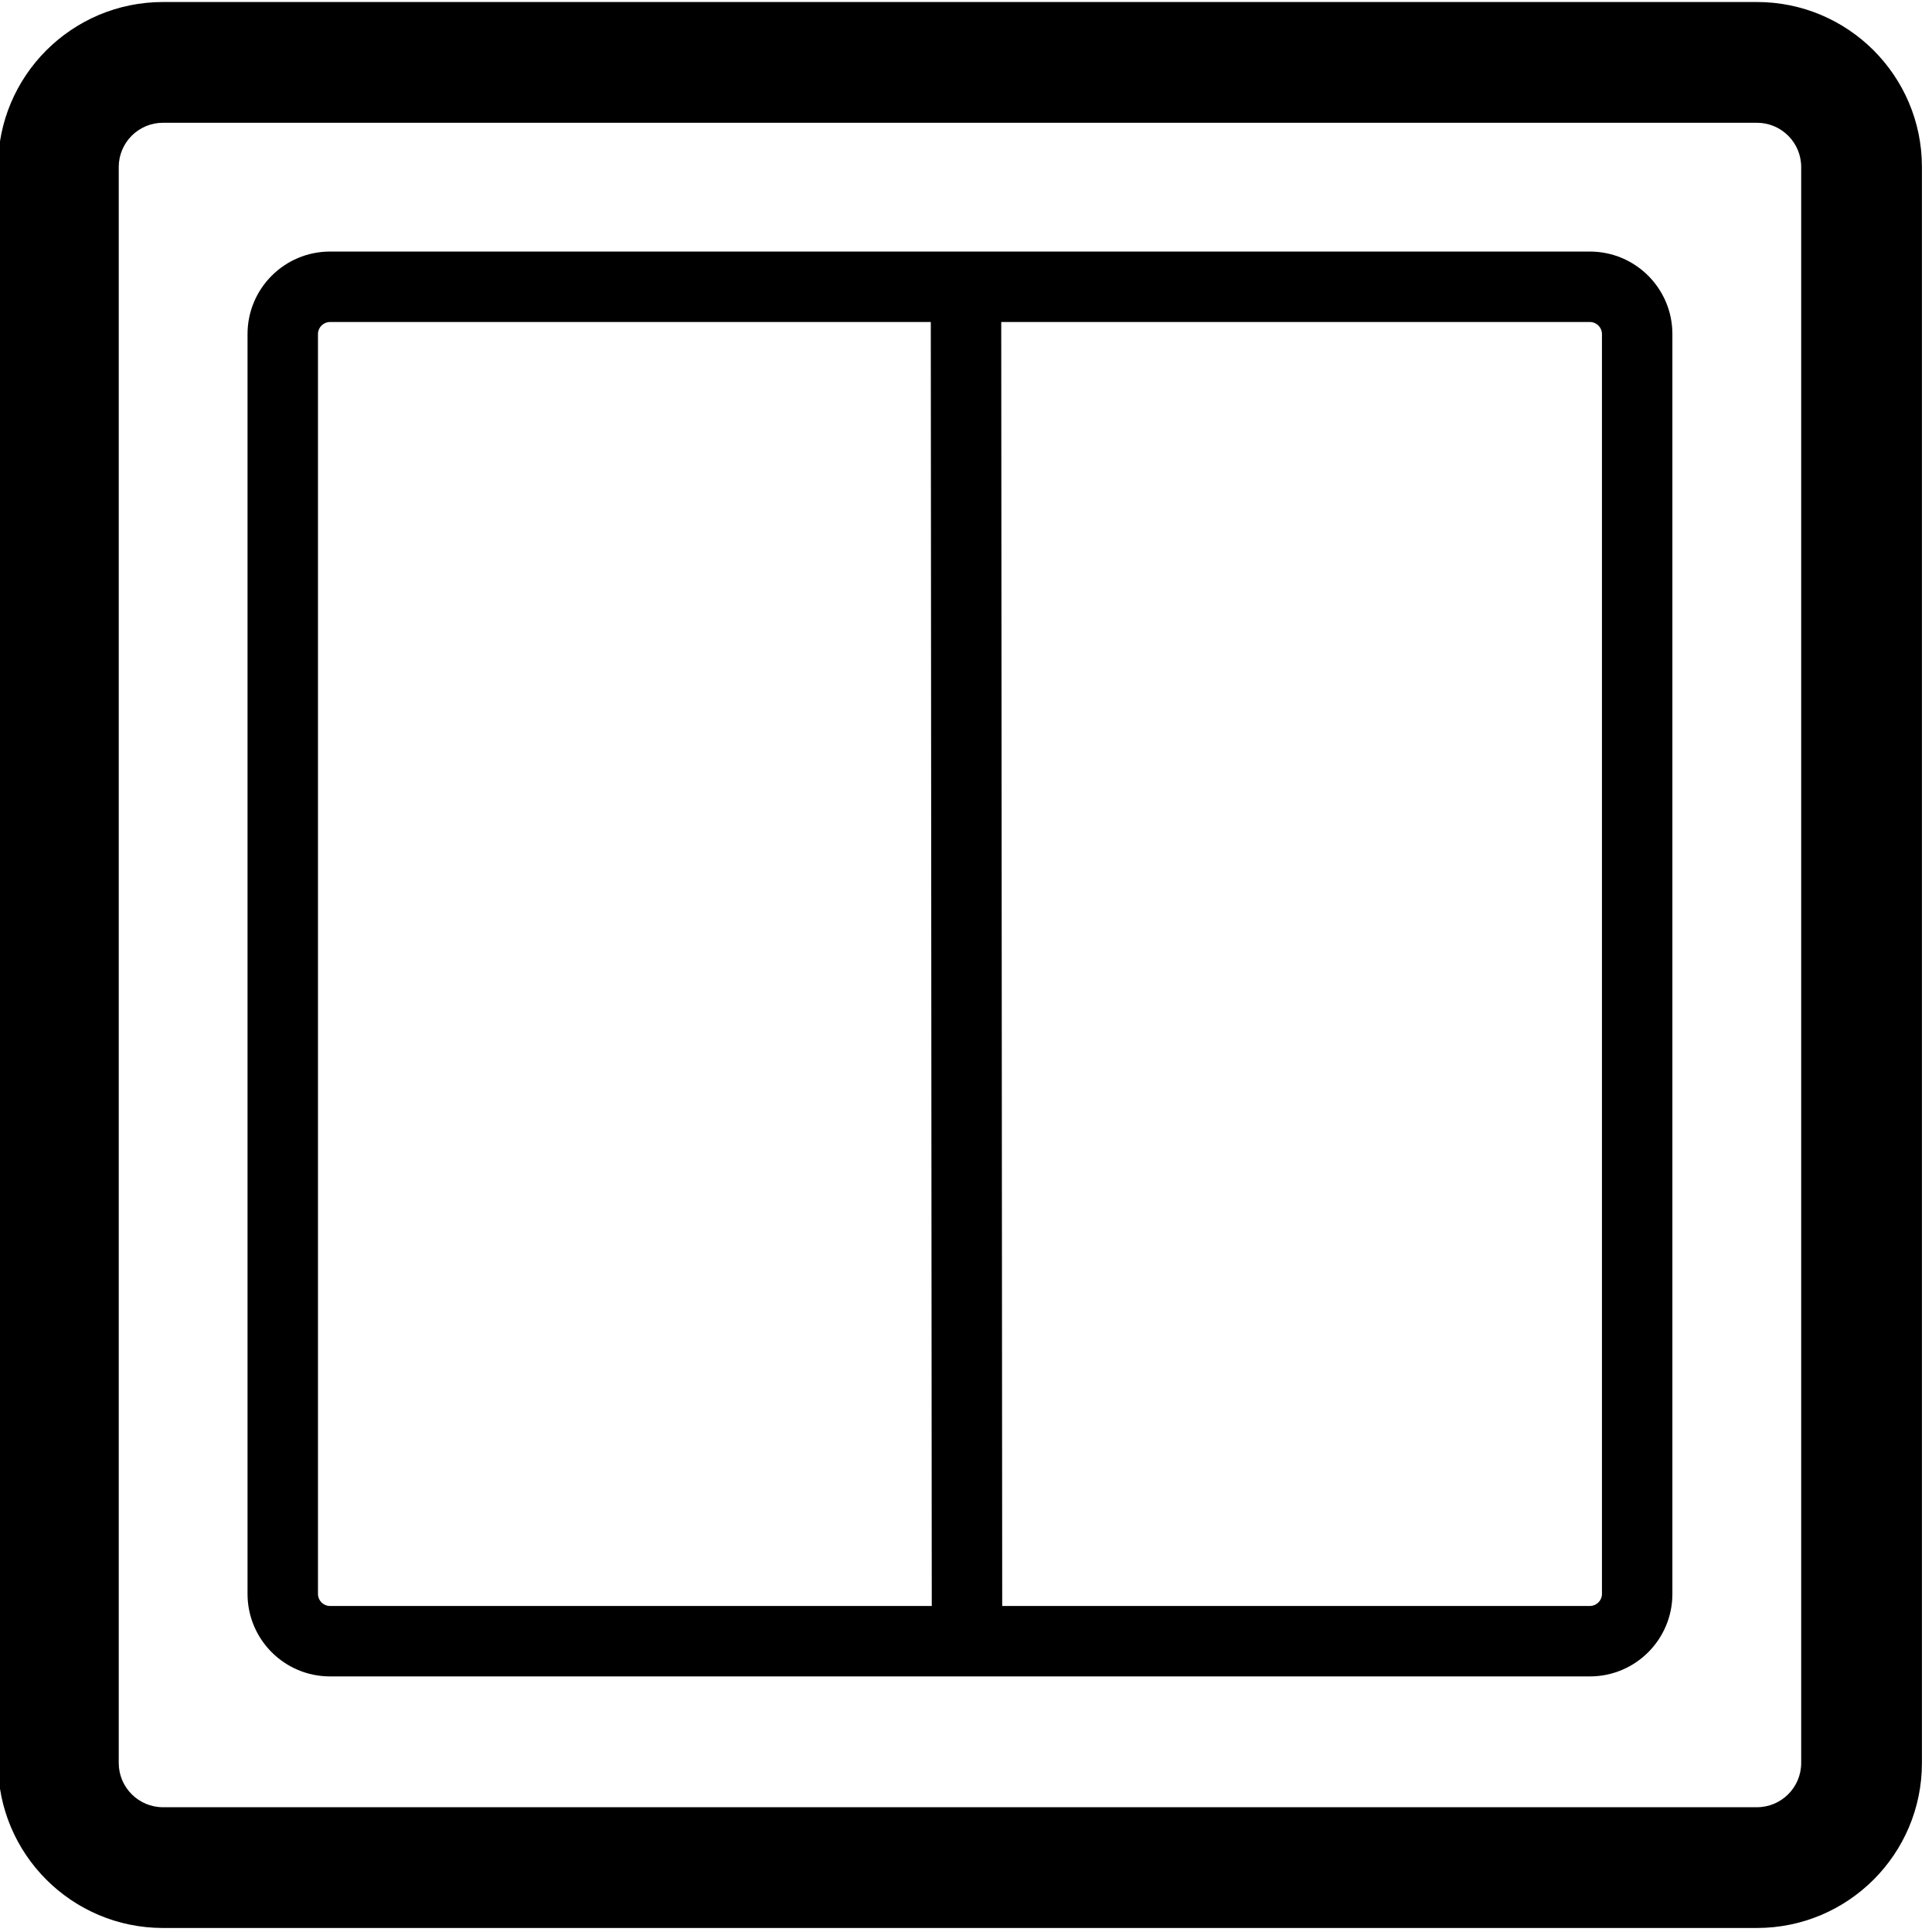
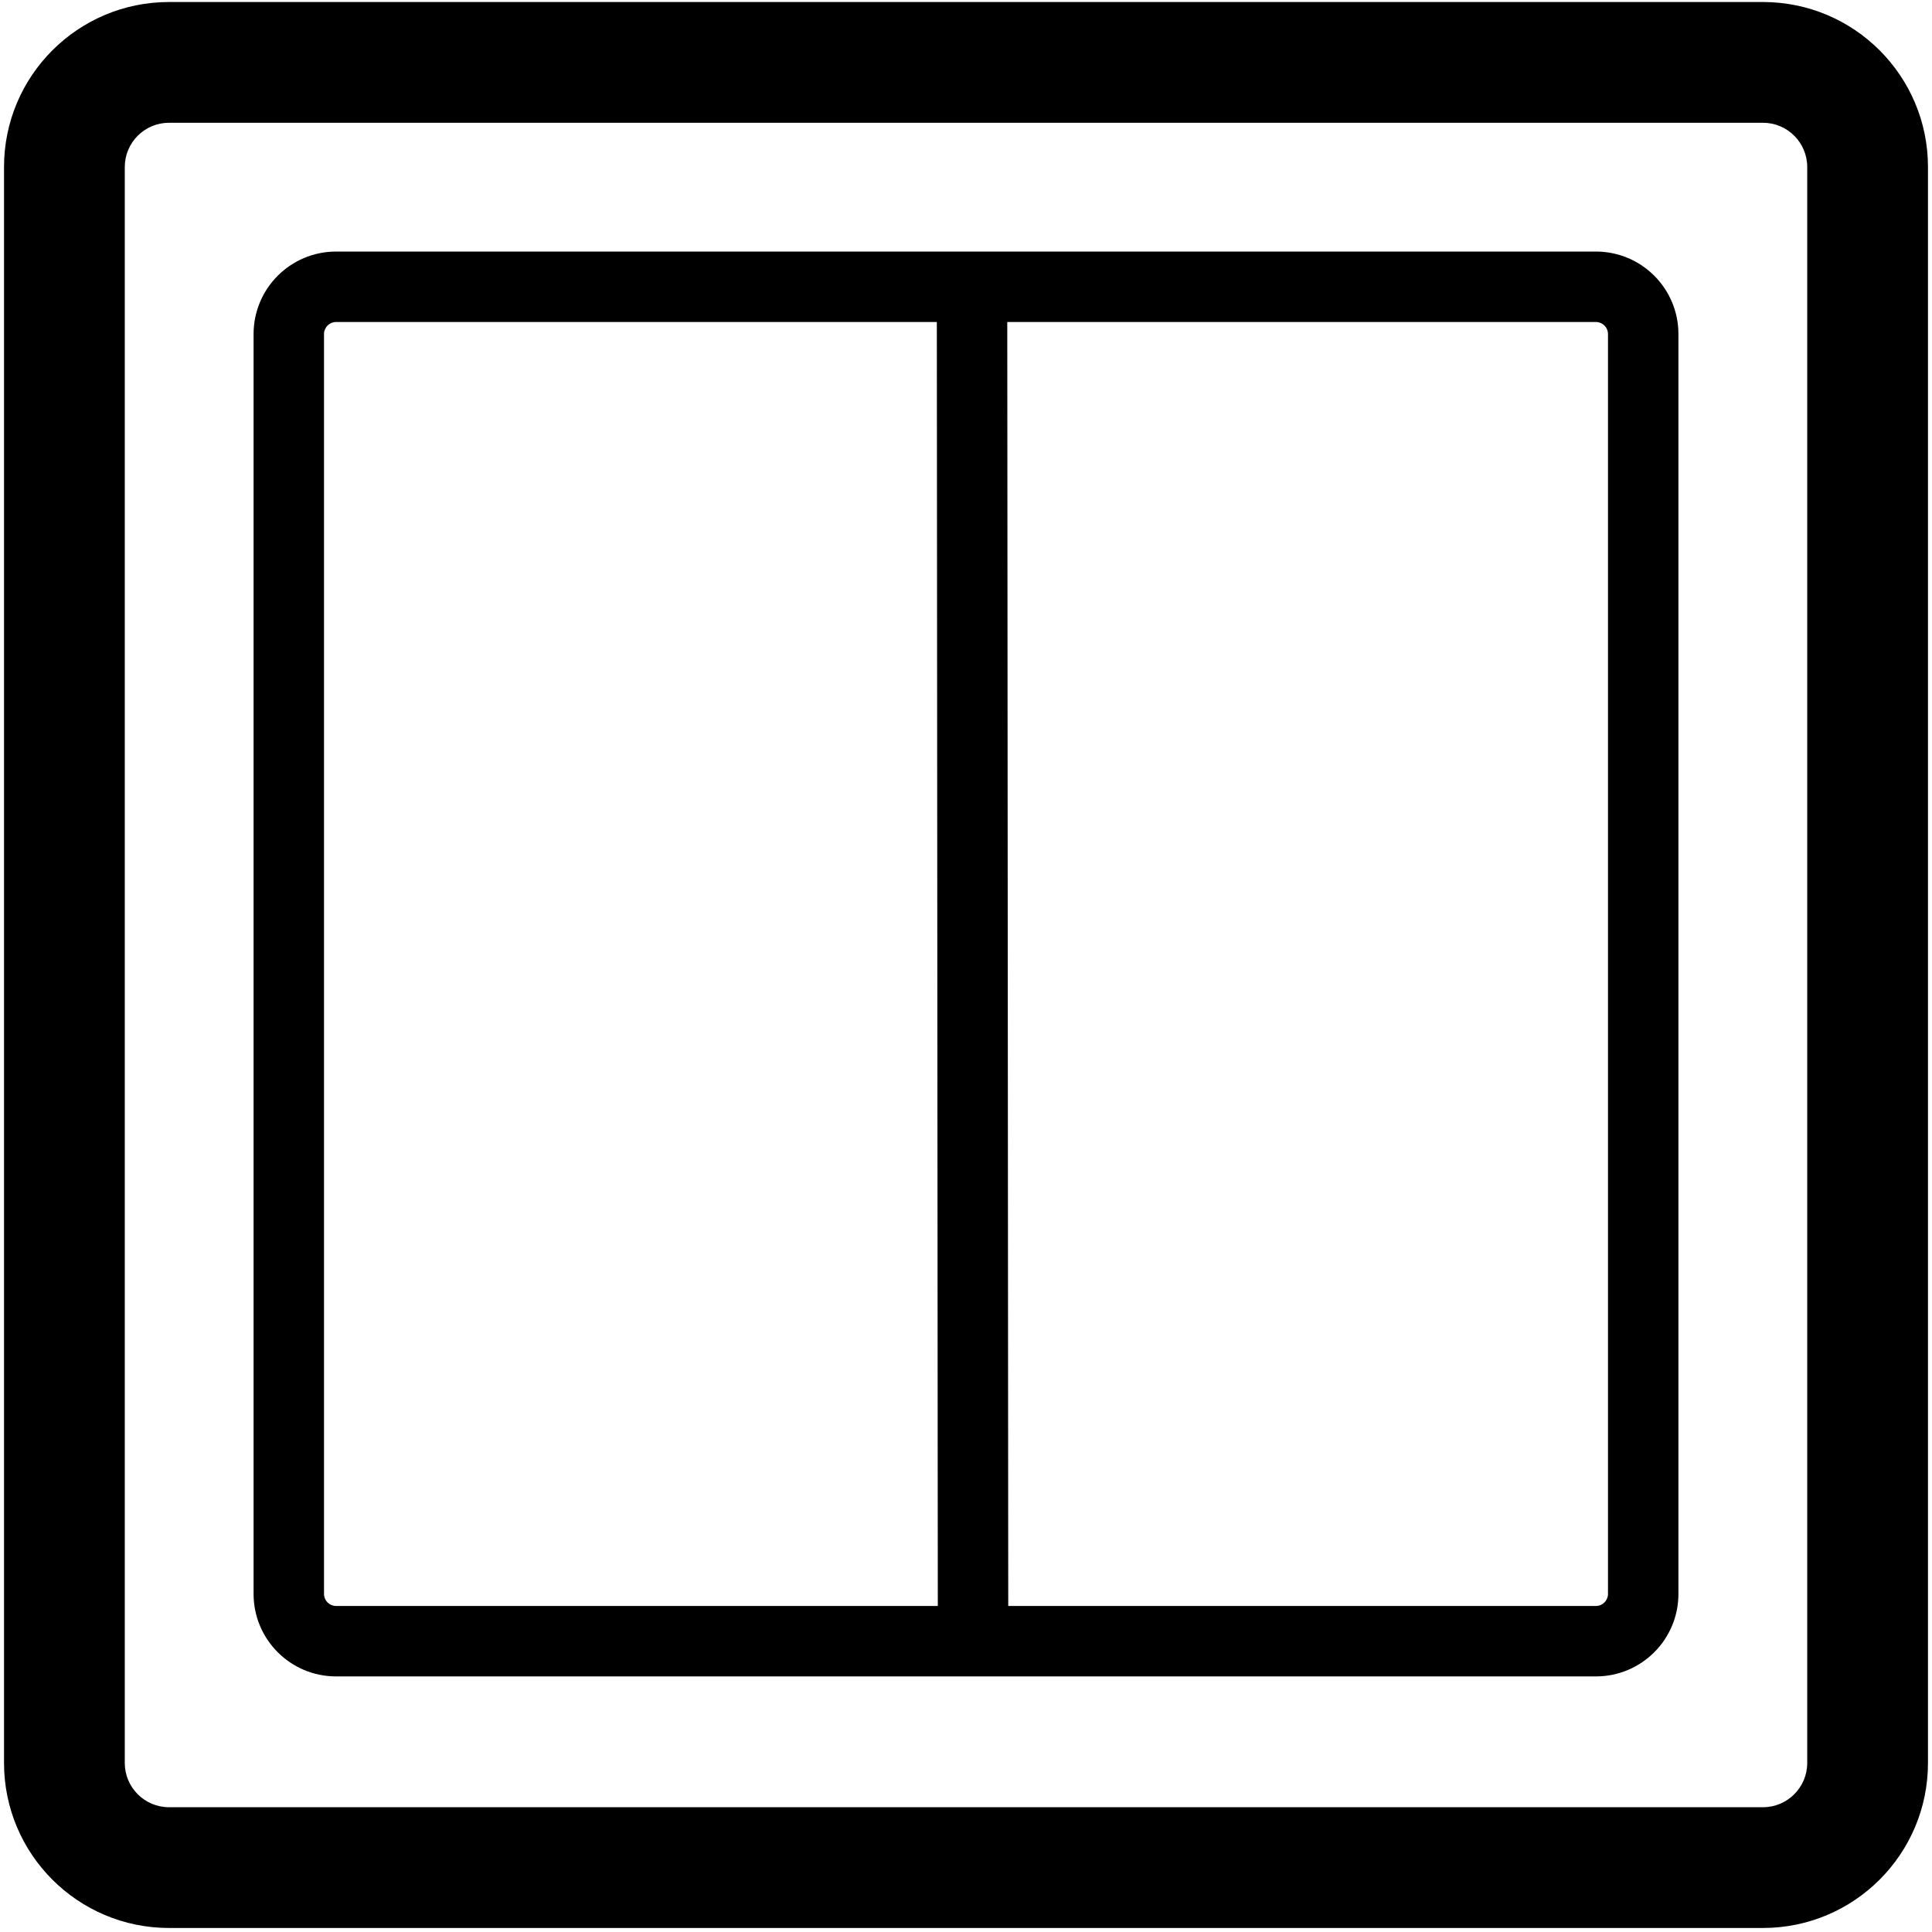
<svg xmlns="http://www.w3.org/2000/svg" width="960px" height="960px" viewBox="0 0 960 960" version="1.1">
  <g id="com.technisat.smarthome/drivers/dual-button/assets/icon" stroke="none" stroke-width="1" fill="none" fill-rule="evenodd">
-     <path d="M873,1 C918.287,1 955,37.713 955,83 L955,83 L955,876 C955,921.287 918.287,958 873,958 L873,958 L81,958 C35.713,958 -1,921.287 -1,876 L-1,876 L-1,83 C-1,37.713 35.713,1 81,1 L81,1 Z M873,61 L81,61 C68.85,61 59,70.85 59,83 L59,83 L59,876 C59,888.15 68.85,898 81,898 L81,898 L873,898 C885.15,898 895,888.15 895,876 L895,876 L895,83 C895,70.85 885.15,61 873,61 L873,61 Z M790,125 C812.644,125 831,143.356 831,166 L831,792 C831,814.644 812.644,833 790,833 L164,833 C141.356,833 123,814.644 123,792 L123,166 C123,143.356 141.356,125 164,125 L790,125 Z M462.507,160 L164,160 C160.762,160 158.122,162.566 158,165.775 L158,792 C158,795.238 160.566,797.878 163.775,798 L462.991,798 L462.507,160 Z M790.225,160 L497.507,160 L497.991,798 L790,798 C793.238,798 795.878,795.434 796,792.225 L796,166 C796,162.762 793.434,160.122 790.225,160 Z" id="Combined-Shape" fill="#000000" fill-rule="nonzero" />
+     <path d="M876,1 C921.287,1 958,37.713 958,83 L958,83 L958,876 C958,921.287 921.287,958 876,958 L876,958 L84,958 C38.713,958 2,921.287 2,876 L2,876 L2,83 C2,37.713 38.713,1 84,1 L84,1 Z M876,61 L84,61 C71.85,61 62,70.85 62,83 L62,83 L62,876 C62,888.15 71.85,898 84,898 L84,898 L876,898 C888.15,898 898,888.15 898,876 L898,876 L898,83 C898,70.85 888.15,61 876,61 L876,61 Z M793,125 C815.644,125 834,143.356 834,166 L834,792 C834,814.644 815.644,833 793,833 L167,833 C144.356,833 126,814.644 126,792 L126,166 C126,143.356 144.356,125 167,125 L793,125 Z M465.507,160 L167,160 C163.762,160 161.122,162.566 161,165.775 L161,792 C161,795.238 163.566,797.878 166.775,798 L465.991,798 L465.507,160 Z M793.225,160 L500.507,160 L500.991,798 L793,798 C796.238,798 798.878,795.434 799,792.225 L799,166 C799,162.762 796.434,160.122 793.225,160 Z" id="Combined-Shape" fill="#000000" fill-rule="nonzero" />
  </g>
</svg>
